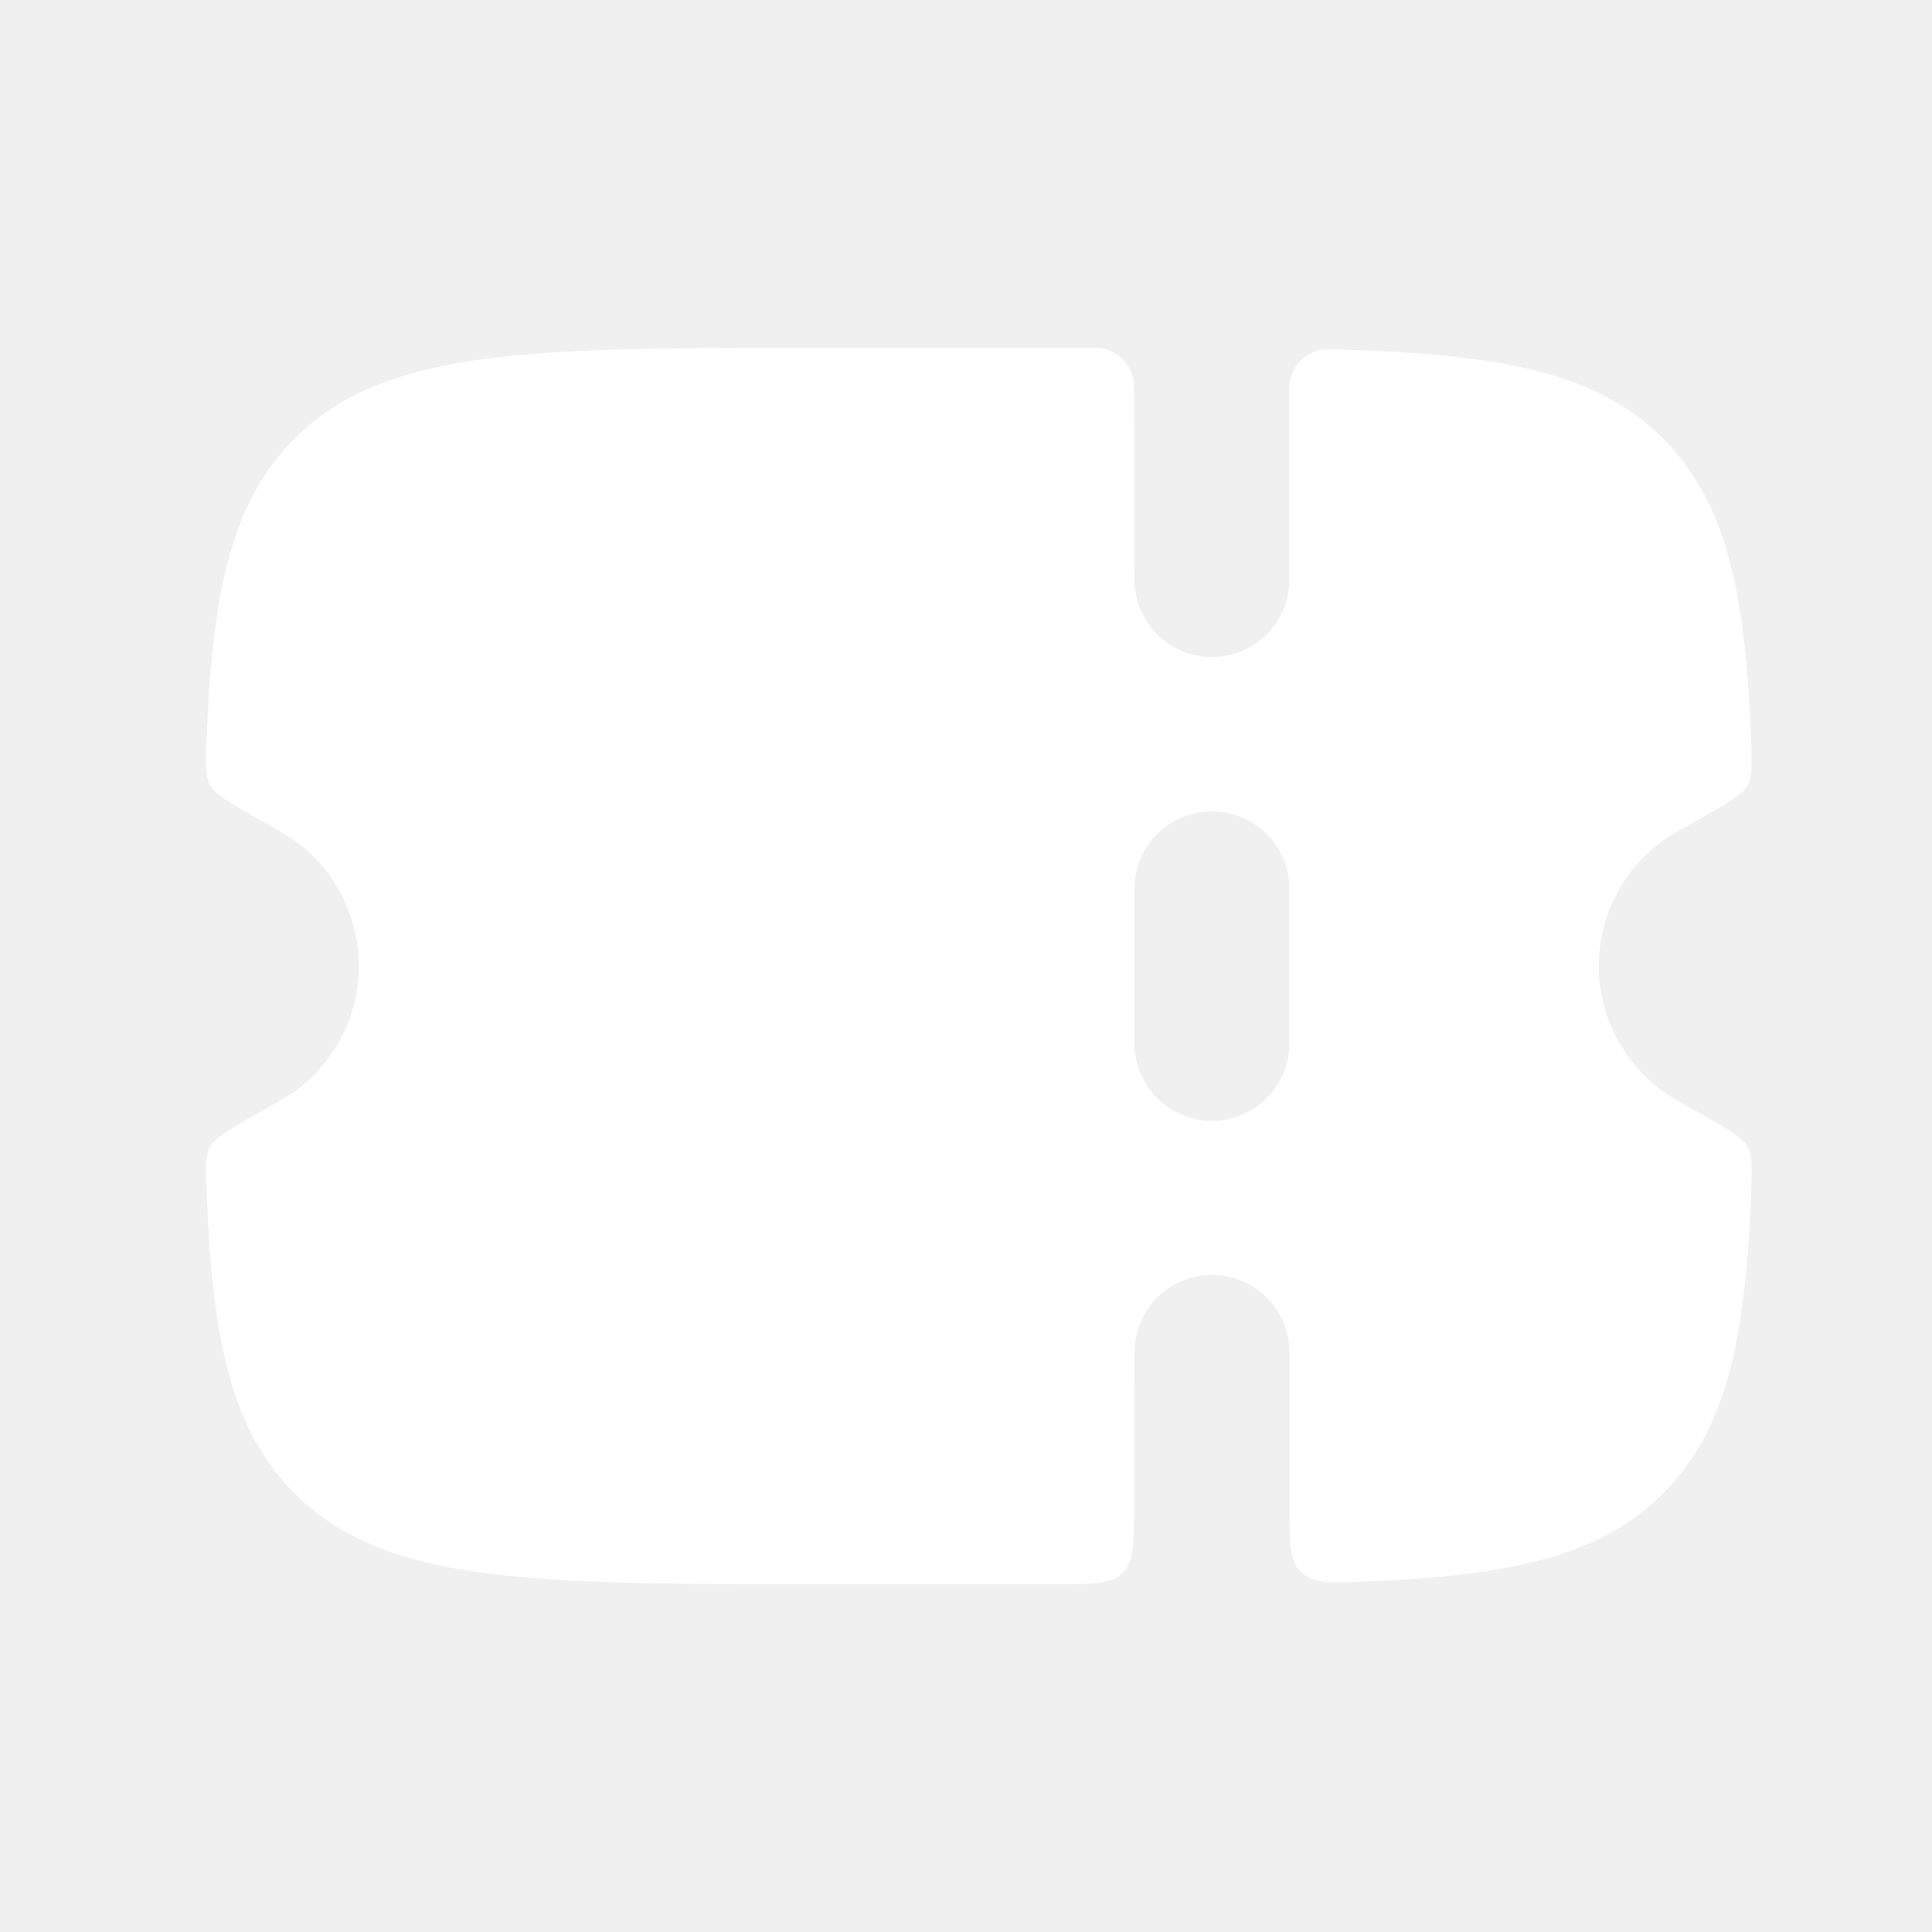
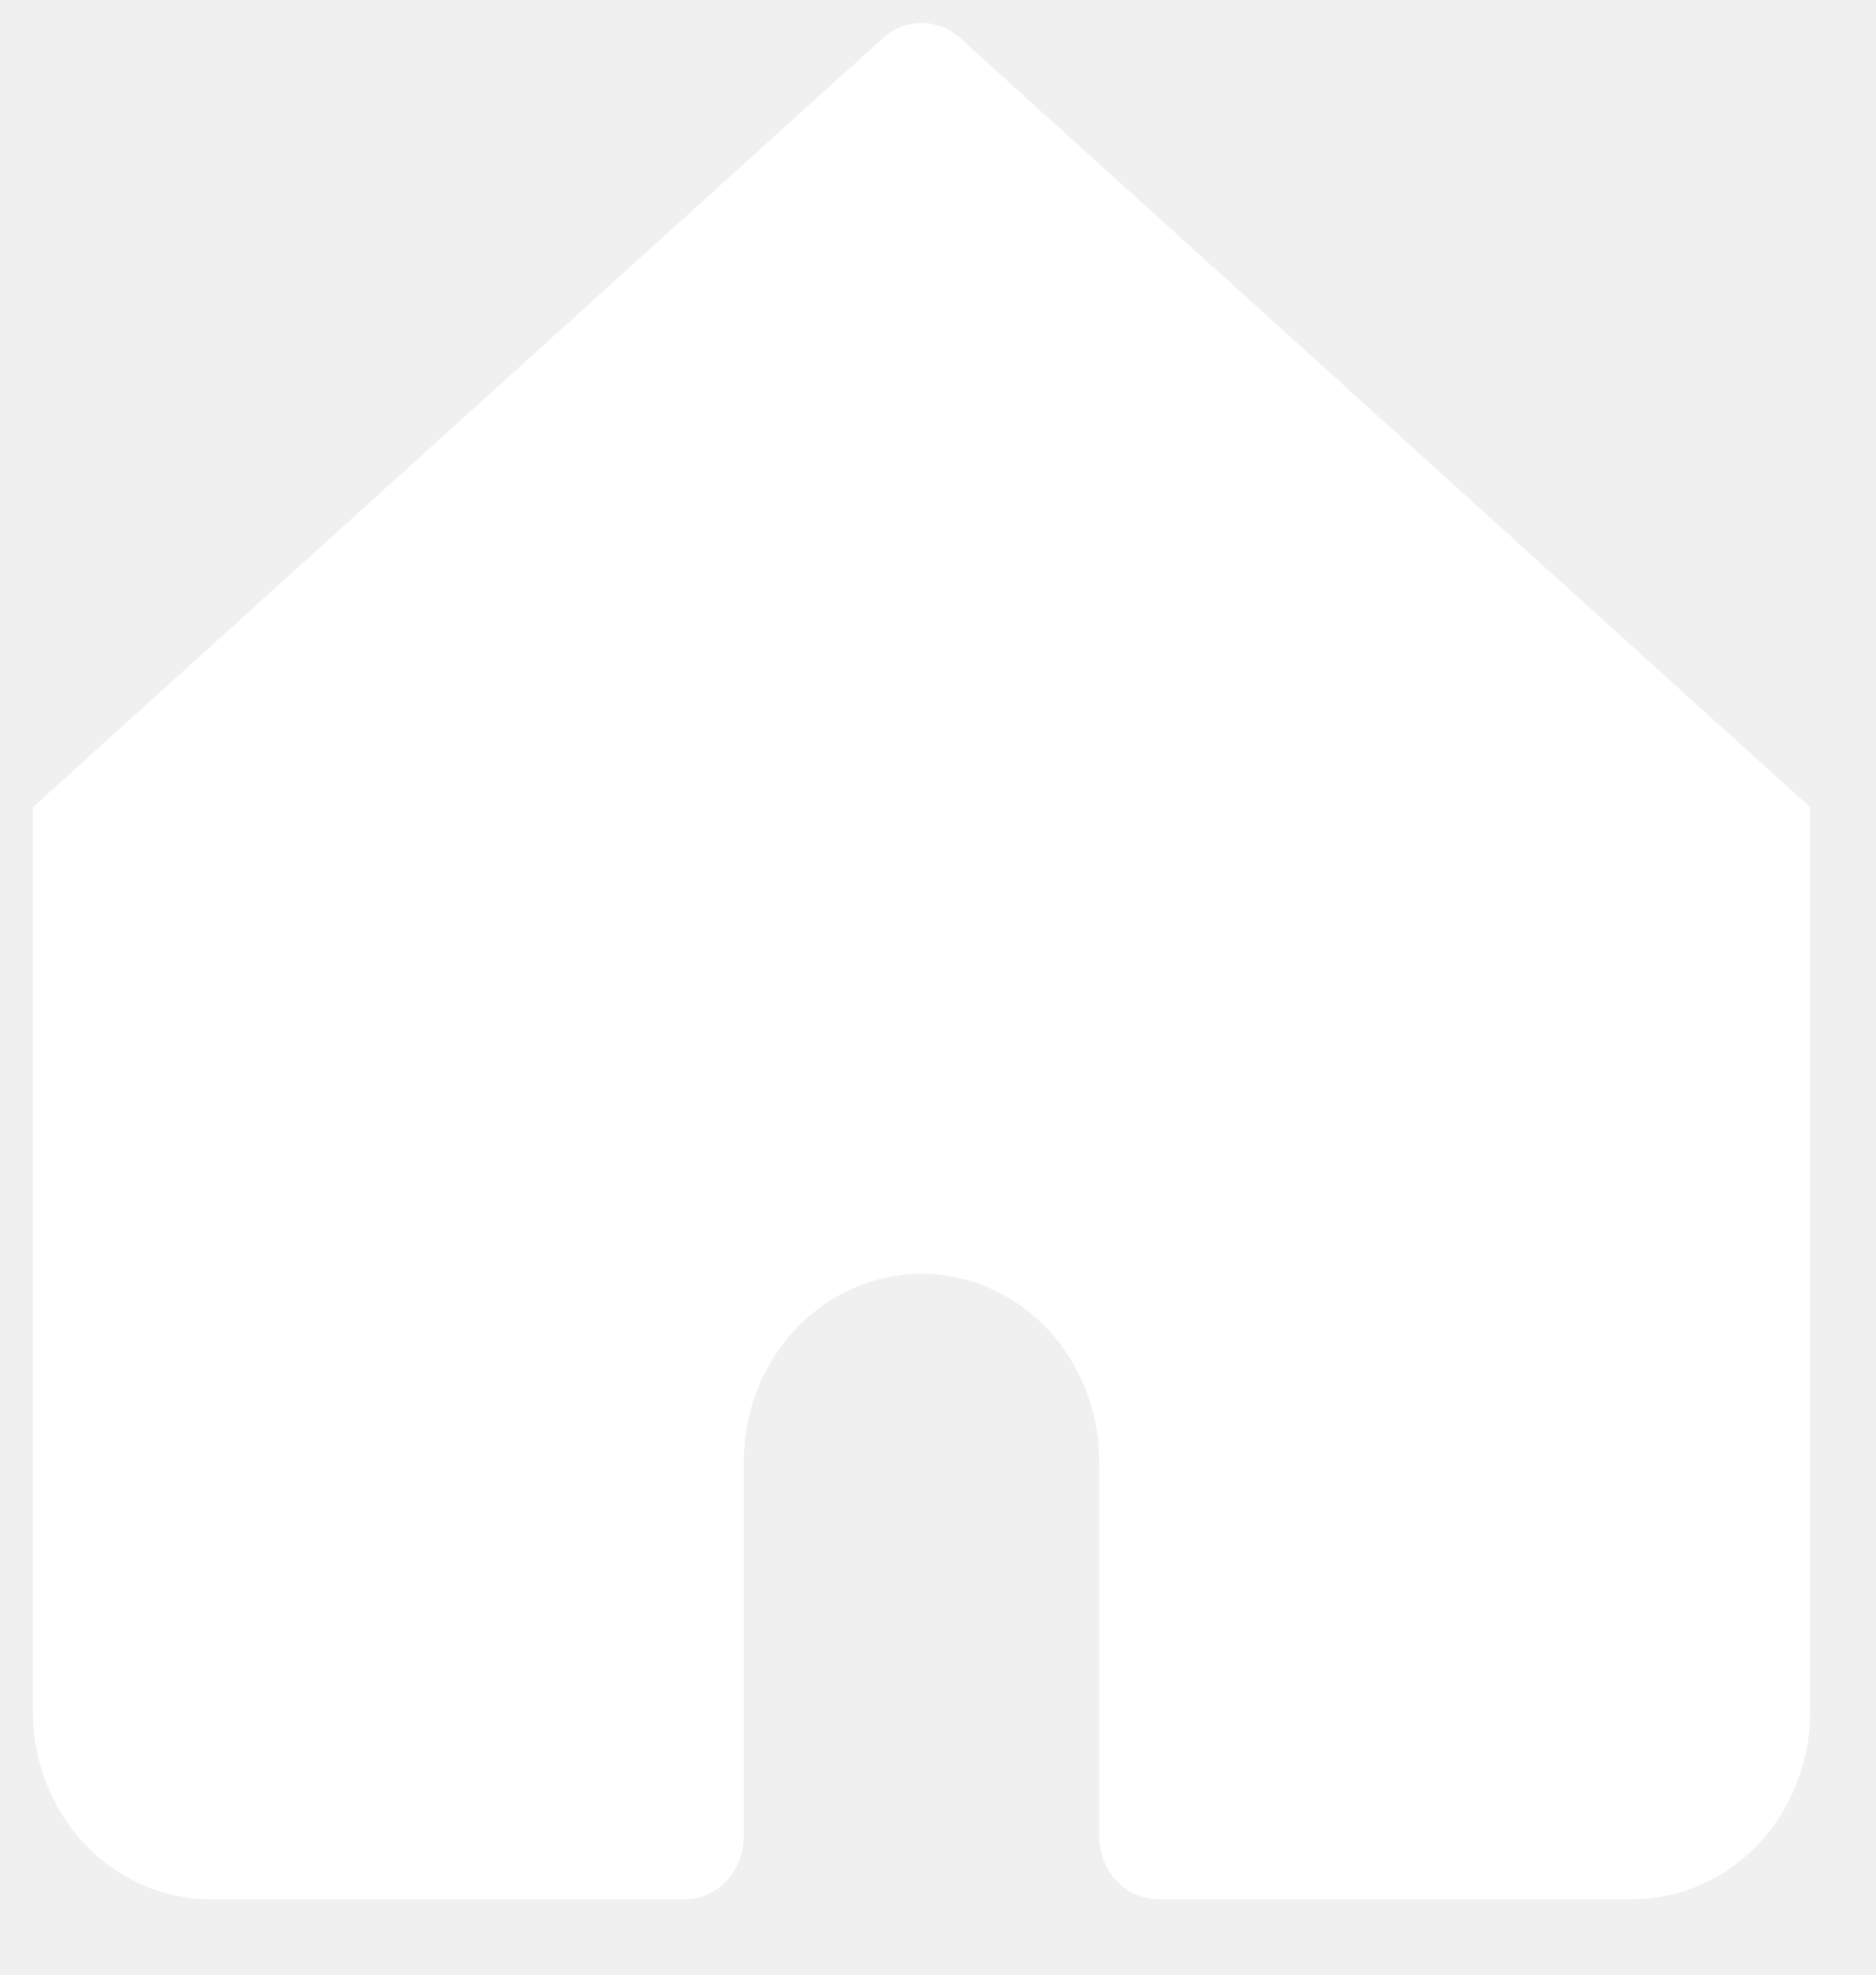
- <svg xmlns="http://www.w3.org/2000/svg" width="25" height="25" viewBox="0 0 25 25" fill="none">
-   <path fill-rule="evenodd" clip-rule="evenodd" d="M14.675 19.503L14.681 17.5C14.681 17.234 14.786 16.979 14.974 16.791C15.162 16.603 15.417 16.497 15.683 16.497C15.949 16.497 16.204 16.603 16.392 16.791C16.58 16.979 16.686 17.234 16.686 17.5V19.477C16.686 19.958 16.686 20.199 16.84 20.347C16.995 20.494 17.23 20.484 17.703 20.464C19.566 20.385 20.711 20.134 21.517 19.328C22.327 18.522 22.578 17.377 22.657 15.511C22.672 15.141 22.68 14.955 22.611 14.832C22.541 14.709 22.266 14.555 21.714 14.246C21.403 14.073 21.144 13.819 20.963 13.512C20.783 13.206 20.688 12.856 20.688 12.5C20.688 12.144 20.783 11.794 20.963 11.488C21.144 11.181 21.403 10.927 21.714 10.754C22.266 10.446 22.542 10.291 22.611 10.168C22.68 10.045 22.672 9.86 22.656 9.489C22.578 7.623 22.326 6.479 21.517 5.672C20.64 4.796 19.362 4.575 17.195 4.519C17.128 4.517 17.062 4.529 17.001 4.553C16.939 4.577 16.882 4.614 16.835 4.66C16.787 4.706 16.75 4.762 16.724 4.823C16.698 4.884 16.685 4.95 16.685 5.016V7.5C16.685 7.766 16.579 8.021 16.391 8.209C16.203 8.397 15.948 8.502 15.682 8.502C15.416 8.502 15.161 8.397 14.973 8.209C14.785 8.021 14.68 7.766 14.68 7.5L14.673 4.999C14.672 4.867 14.62 4.74 14.526 4.646C14.432 4.553 14.305 4.5 14.173 4.5H10.661C6.881 4.5 4.991 4.5 3.816 5.672C3.006 6.478 2.755 7.623 2.676 9.489C2.661 9.859 2.653 10.045 2.722 10.168C2.792 10.291 3.067 10.446 3.619 10.754C3.93 10.927 4.189 11.181 4.369 11.488C4.549 11.794 4.644 12.144 4.644 12.5C4.644 12.856 4.549 13.206 4.369 13.512C4.189 13.819 3.93 14.073 3.619 14.246C3.067 14.555 2.791 14.709 2.722 14.832C2.653 14.955 2.661 15.14 2.677 15.51C2.755 17.377 3.007 18.522 3.816 19.328C4.991 20.5 6.881 20.5 10.662 20.5H13.672C14.144 20.5 14.379 20.5 14.526 20.354C14.673 20.208 14.674 19.974 14.675 19.503ZM16.685 13.5V11.5C16.685 11.234 16.579 10.979 16.391 10.791C16.203 10.603 15.948 10.498 15.682 10.498C15.416 10.498 15.161 10.603 14.973 10.791C14.785 10.979 14.68 11.234 14.68 11.5V13.5C14.68 13.766 14.785 14.021 14.973 14.209C15.162 14.397 15.417 14.503 15.683 14.503C15.949 14.503 16.204 14.397 16.392 14.209C16.58 14.021 16.685 13.766 16.685 13.5Z" fill="white" />
+ <svg xmlns="http://www.w3.org/2000/svg" width="19" height="20" viewBox="0 0 19 20" fill="none">
+   <path d="M9.723 0.385C9.615 0.287 9.476 0.233 9.333 0.233C9.19 0.233 9.052 0.287 8.943 0.385L0.333 8.175V17.333C0.333 17.837 0.523 18.32 0.86 18.676C1.198 19.033 1.656 19.233 2.133 19.233H6.933C7.092 19.233 7.245 19.166 7.358 19.047C7.47 18.928 7.533 18.767 7.533 18.599V14.8C7.533 14.296 7.723 13.812 8.06 13.456C8.398 13.1 8.856 12.899 9.333 12.899C9.811 12.899 10.268 13.1 10.606 13.456C10.944 13.812 11.133 14.296 11.133 14.8V18.599C11.133 18.767 11.197 18.928 11.309 19.047C11.421 19.166 11.574 19.233 11.733 19.233H16.533C17.011 19.233 17.468 19.033 17.806 18.676C18.144 18.32 18.333 17.837 18.333 17.333V8.175L9.723 0.385Z" fill="white" />
</svg>
